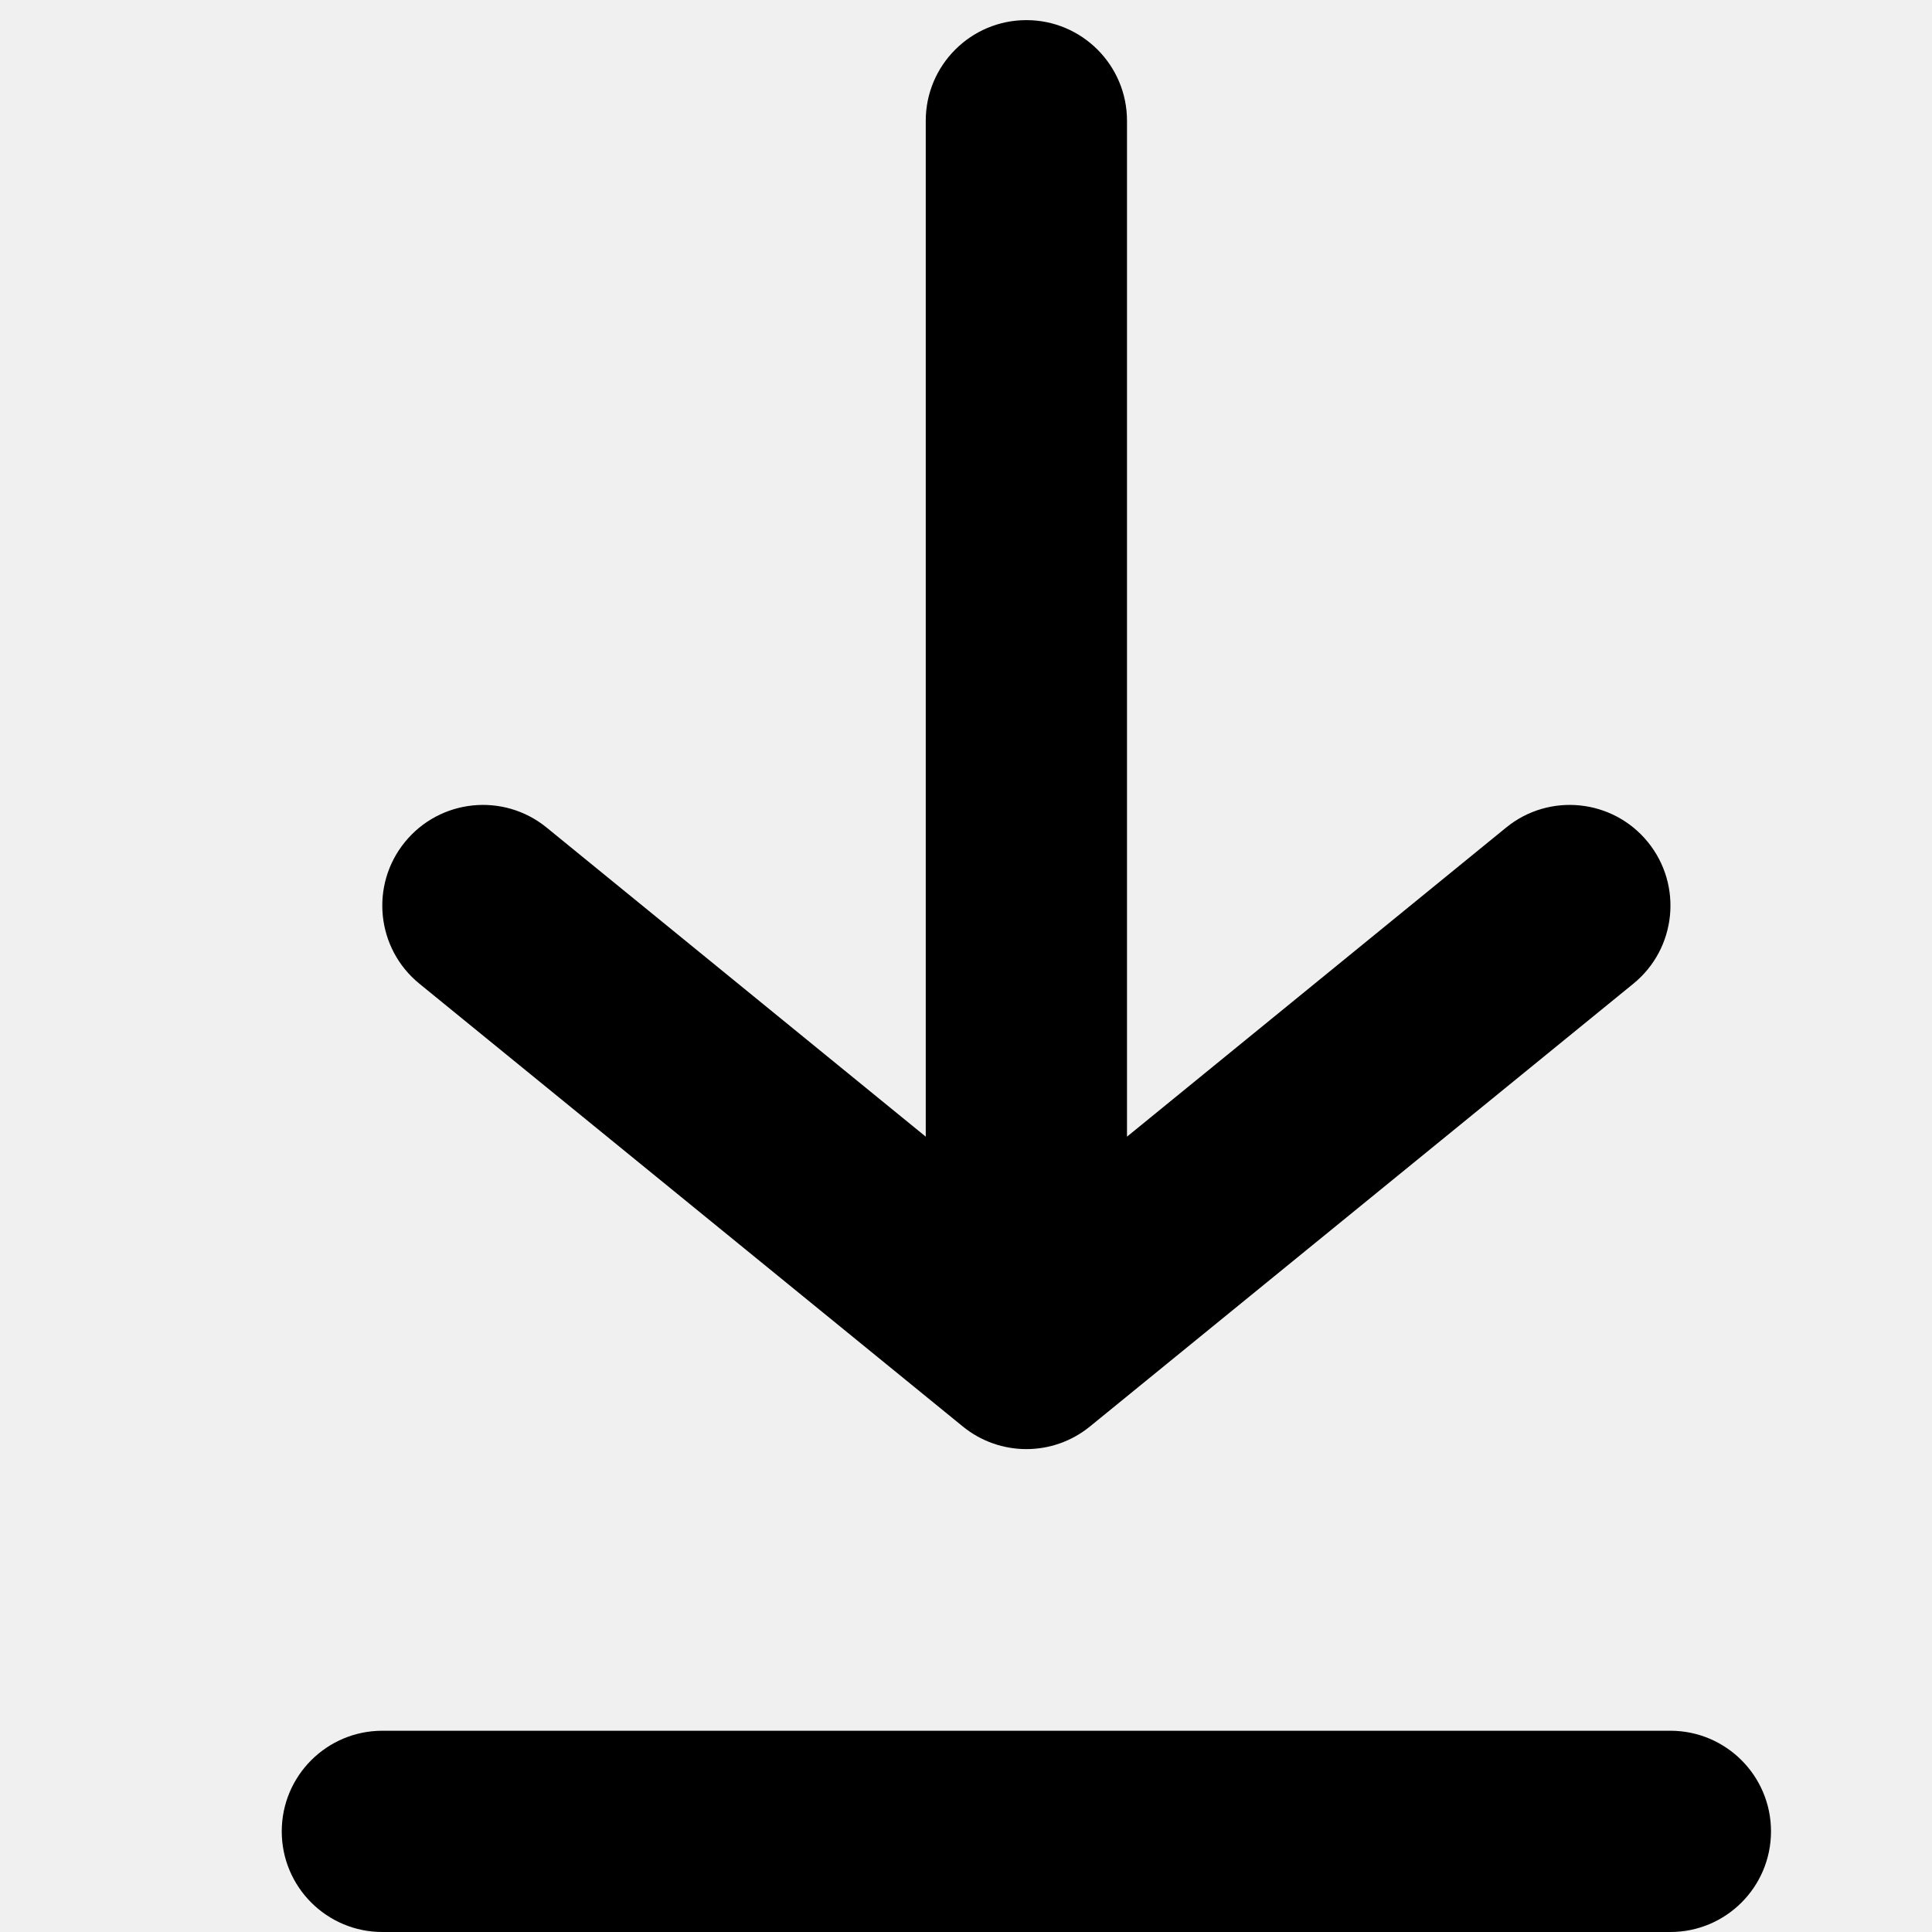
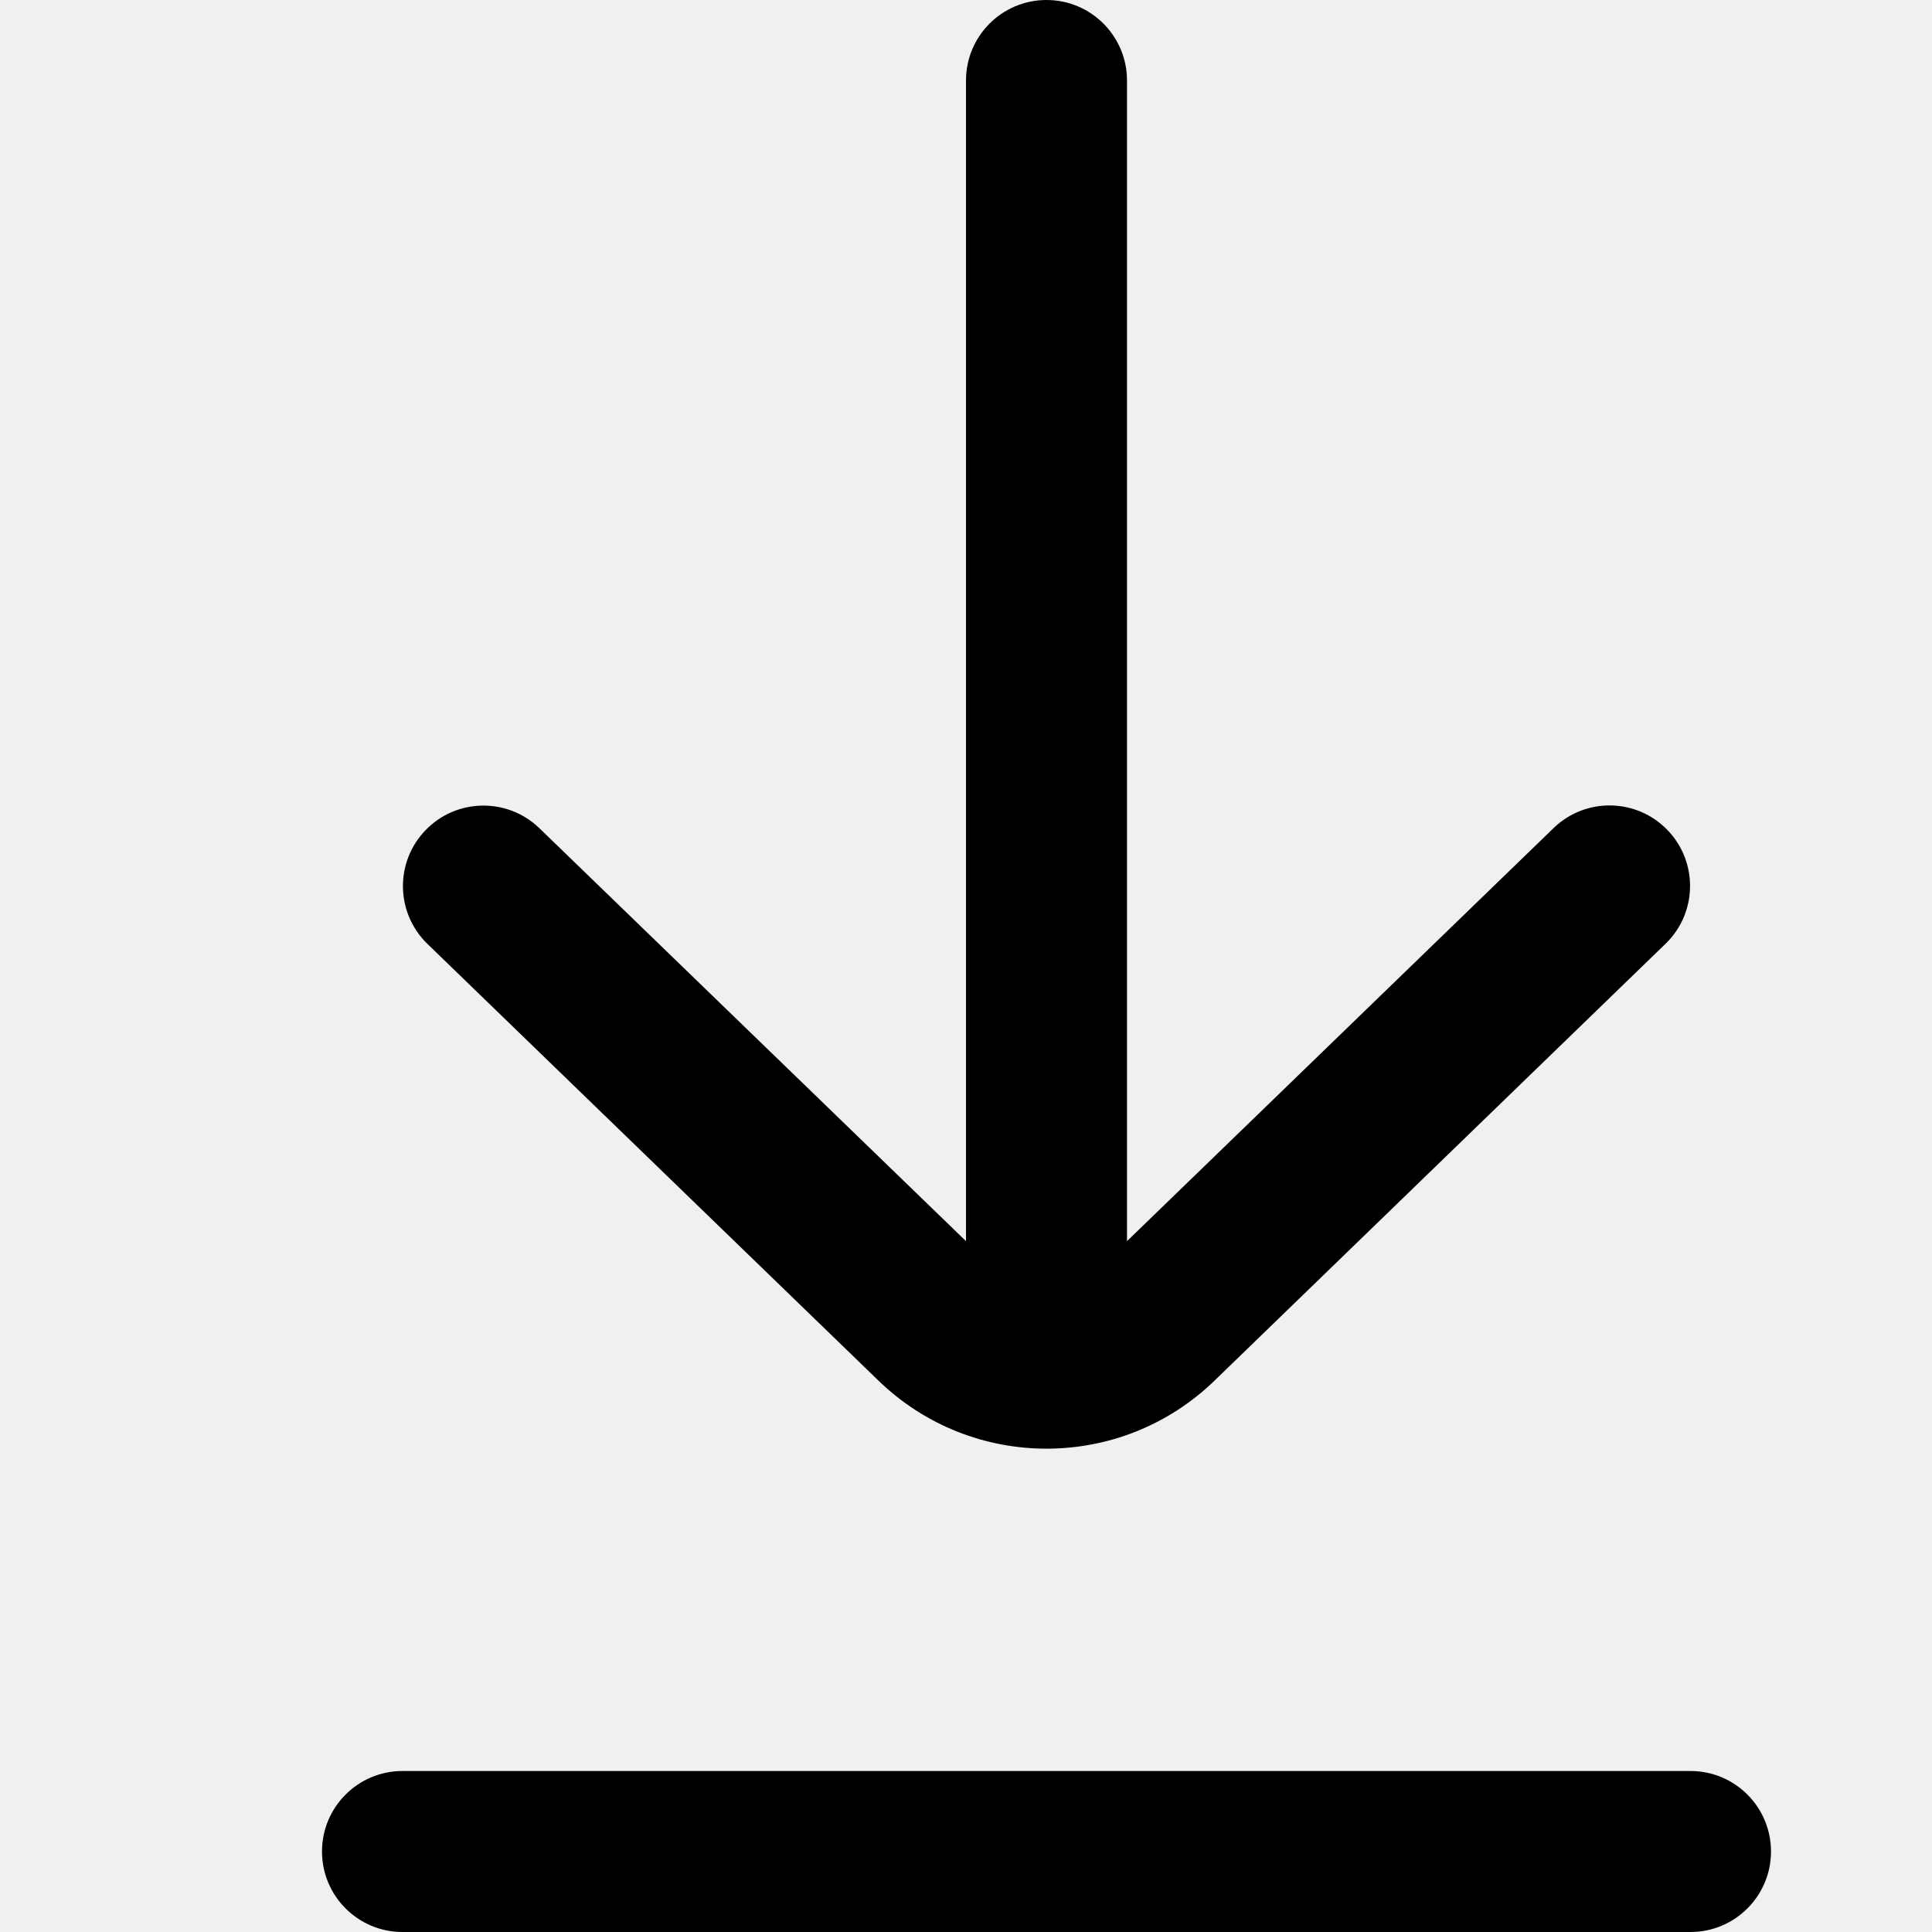
<svg xmlns="http://www.w3.org/2000/svg" fill="none" viewBox="0 0 12 12">
-   <g fill="#000" clip-path="url(#Download-12_svg__a)">
-     <path d="M6.375.125C6.72.125 7 .405 7 .75v6.31l2.355-1.92a.625.625 0 1 1 .79.97L6.77 8.86a.625.625 0 0 1-.79 0L2.605 6.11a.625.625 0 0 1 .79-.97L5.75 7.06V.75c0-.345.28-.625.625-.625Zm-4 10.625a.625.625 0 1 0 0 1.25h8a.625.625 0 1 0 0-1.25h-8Z" />
-   </g>
-   <defs>
-     <clipPath id="Download-12_svg__a">
-       <path fill="#fff" d="M0 0h12v12H0z" />
-     </clipPath>
-   </defs>
+   <path fill="#000" d="M10.5 11a.5.5 0 0 1 0 1h-8a.5.5 0 0 1 0-1zm-4-11a.5.5 0 0 1 .5.5v7.209l2.652-2.568a.5.5 0 0 1 .696.718L7.544 8.575a1.5 1.5 0 0 1-2.088 0L2.652 5.86a.5.5 0 0 1 .696-.718L6 7.709V.5a.5.5 0 0 1 .5-.5" />
</svg>
